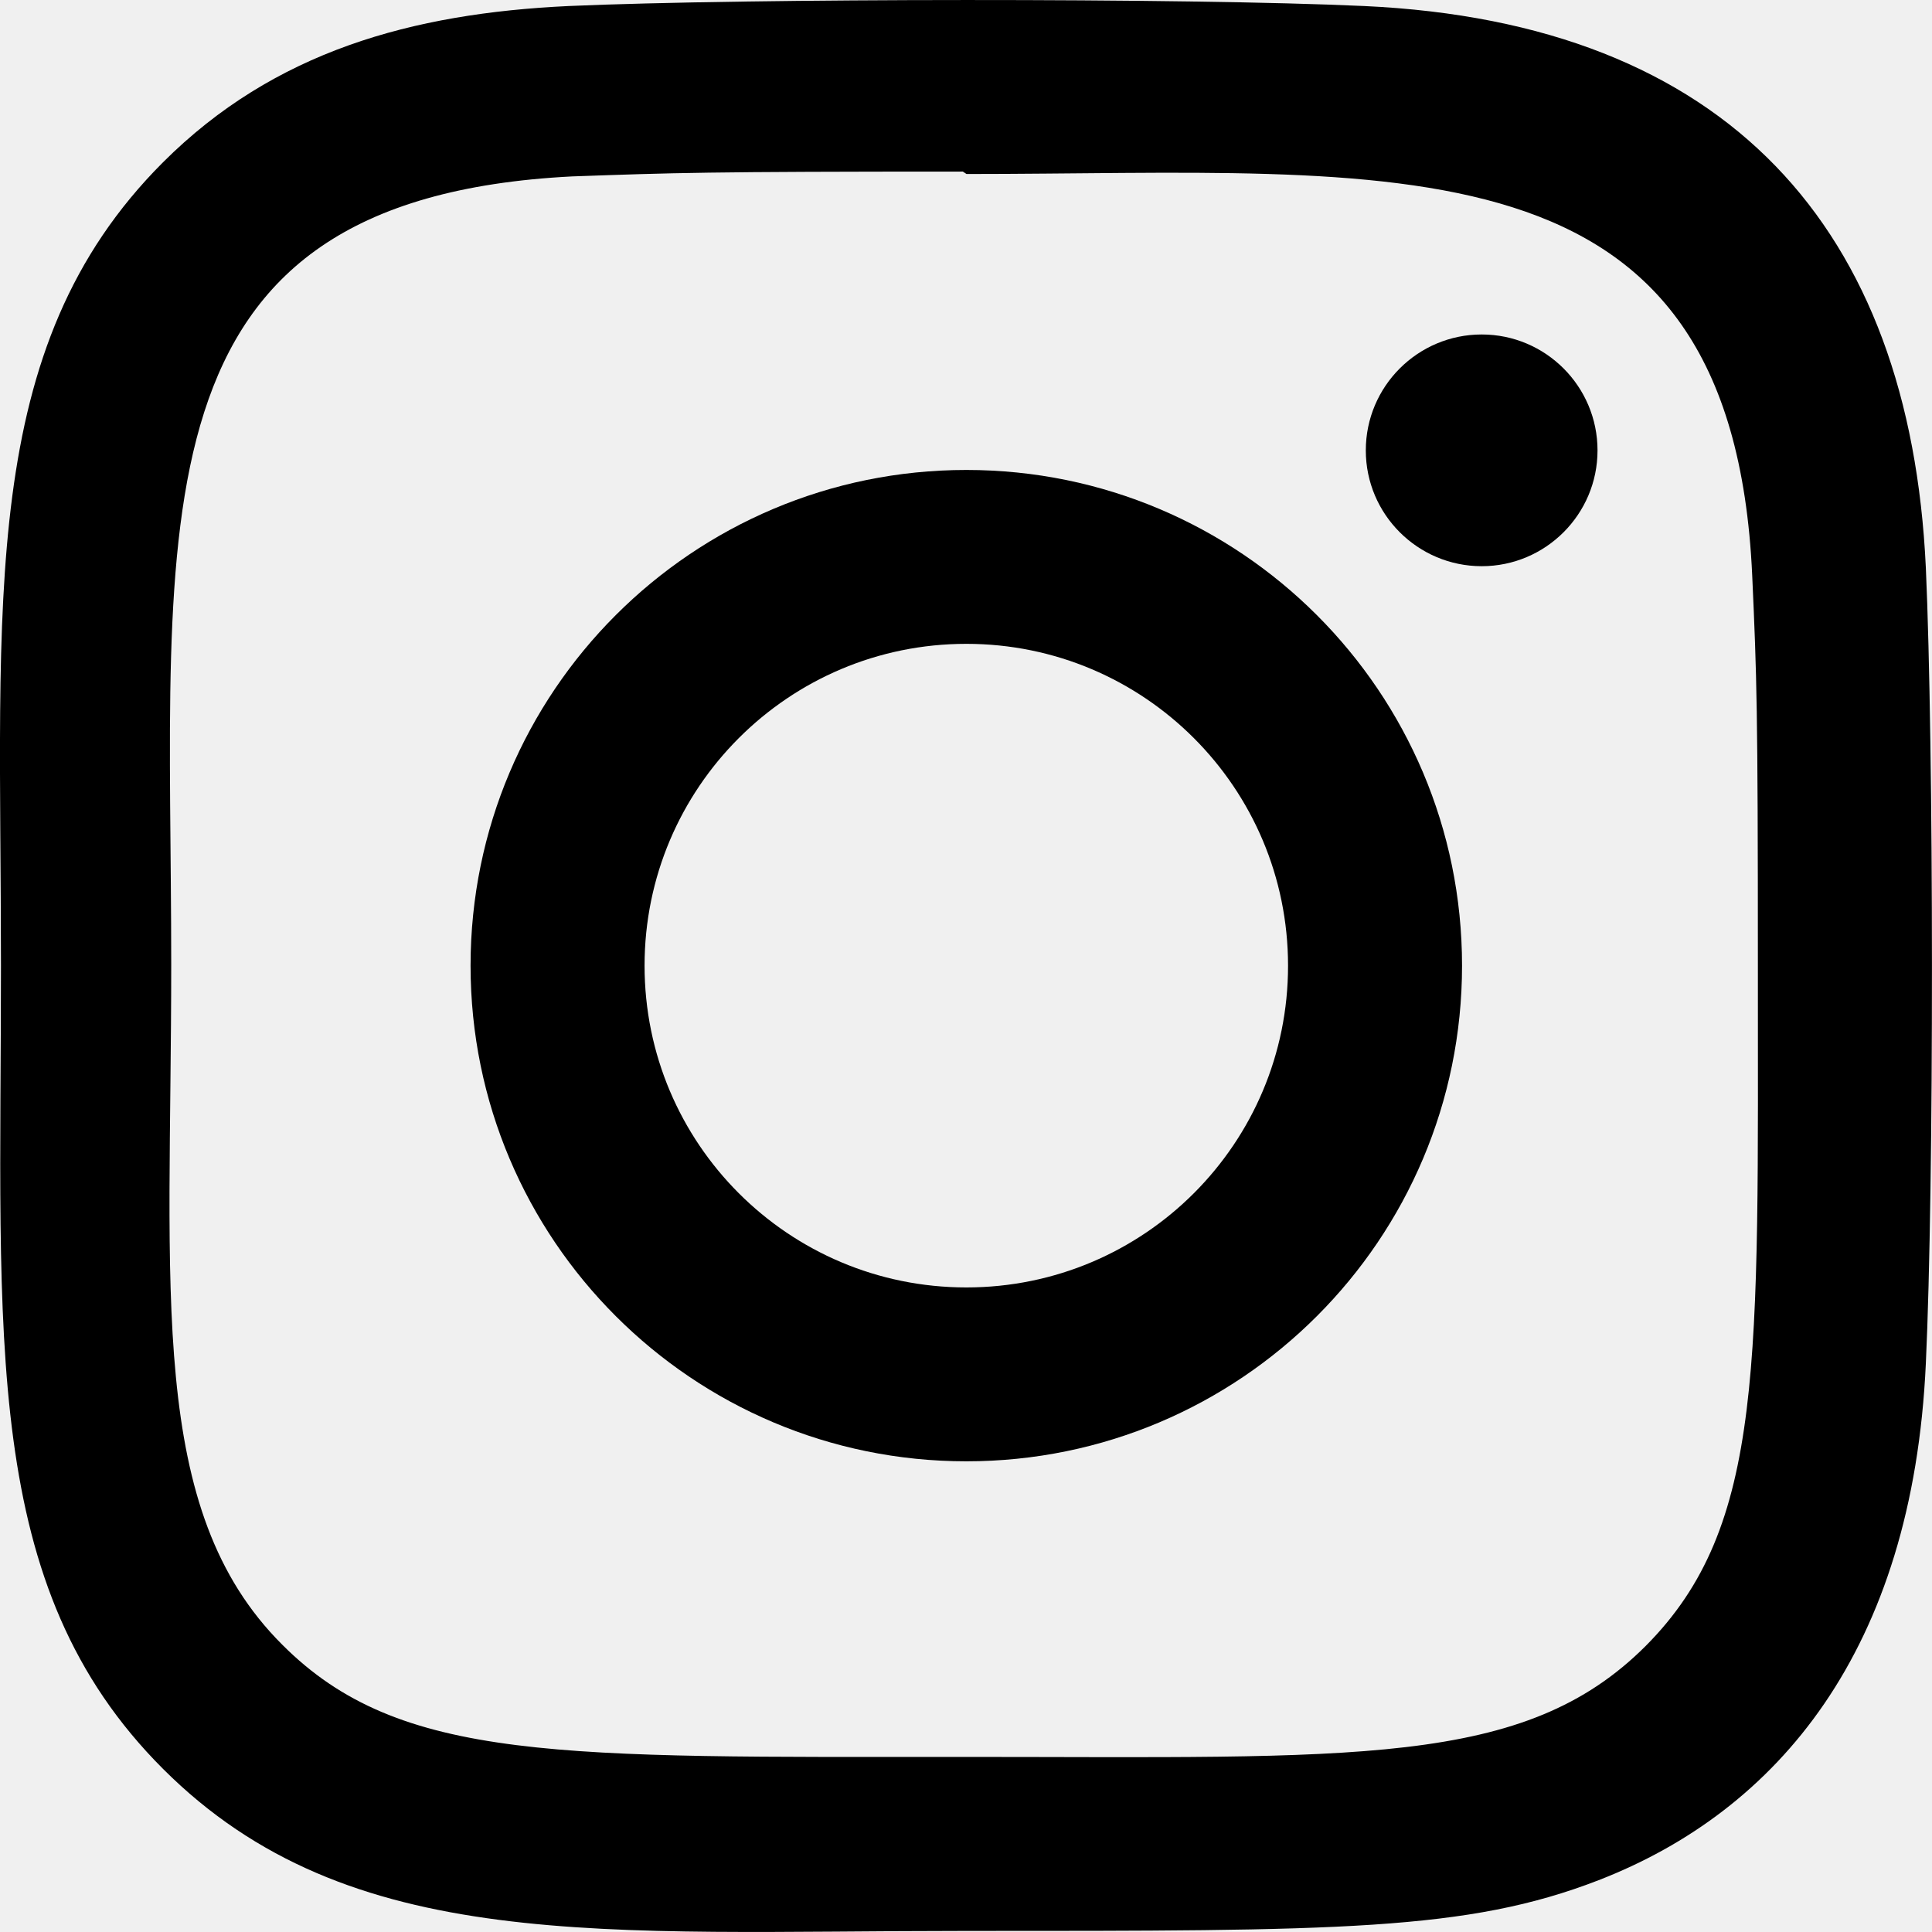
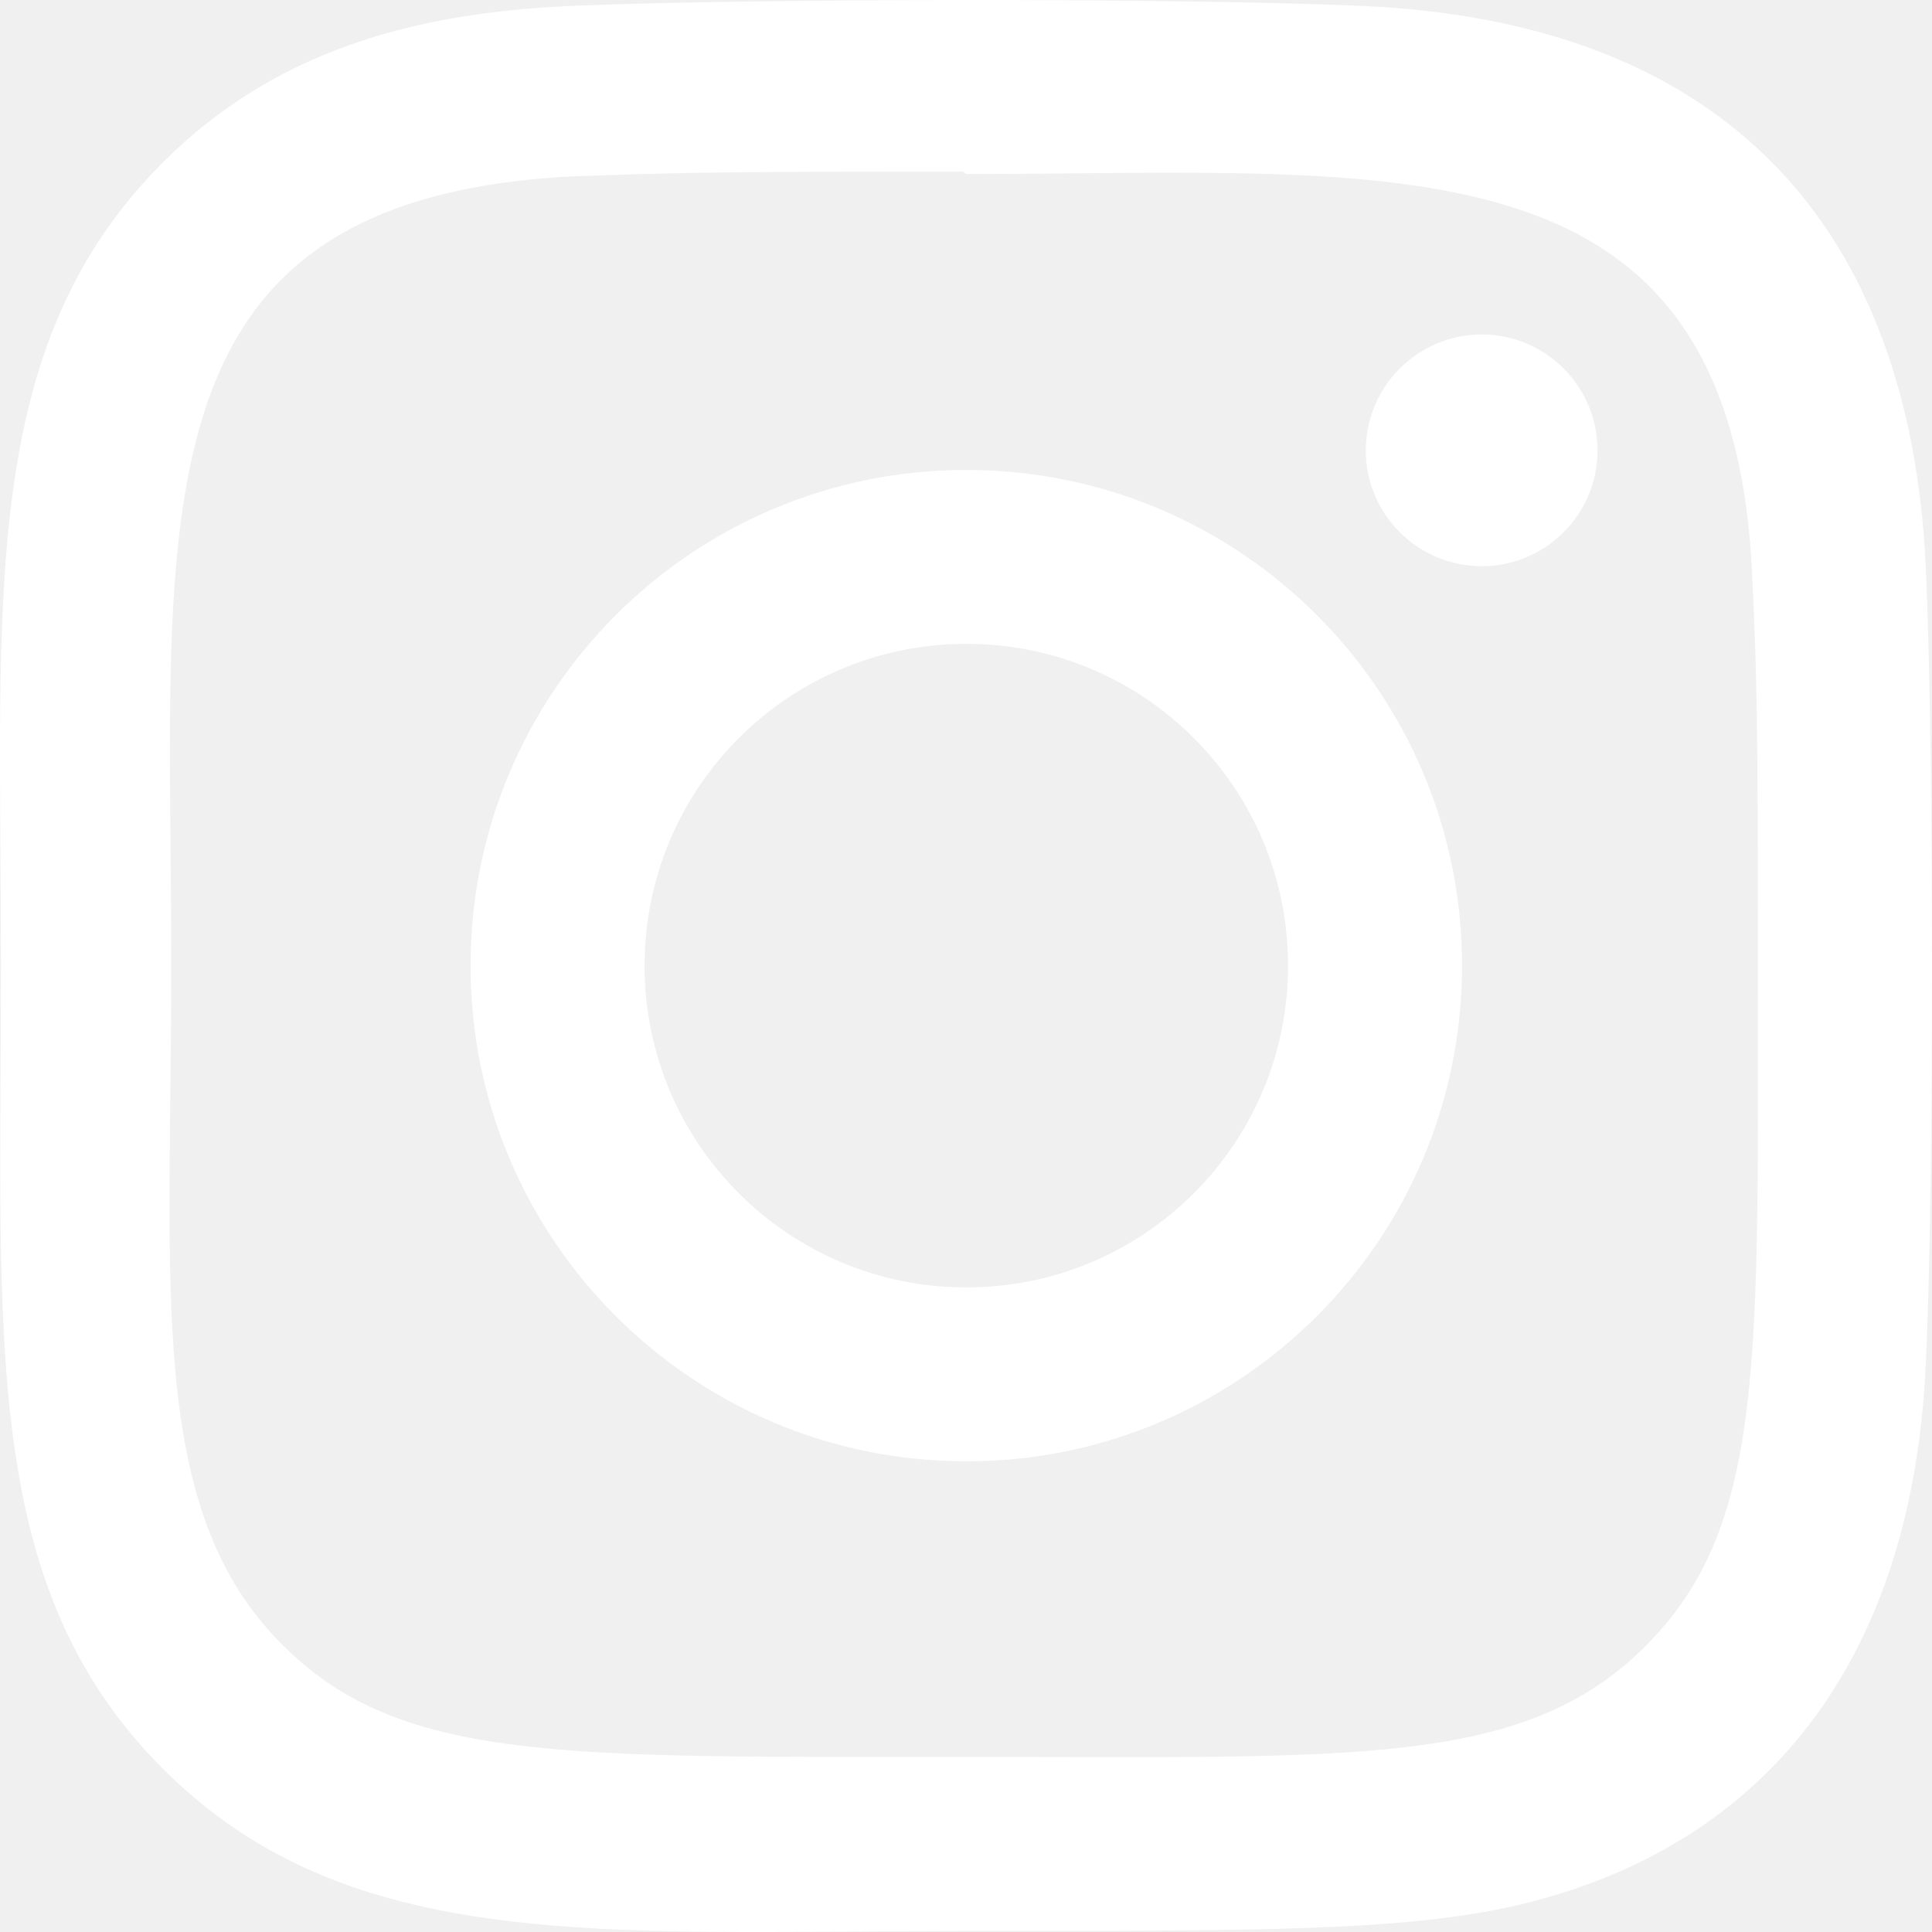
<svg xmlns="http://www.w3.org/2000/svg" width="16" height="16" viewBox="0 0 16 16" fill="none">
-   <path d="M8.003 3.892C5.734 3.892 3.897 5.73 3.897 7.997C3.897 10.265 5.736 12.102 8.003 12.102C10.271 12.102 12.108 10.264 12.108 7.997C12.108 5.728 10.269 3.892 8.003 3.892V3.892ZM8.003 10.662C6.53 10.662 5.338 9.469 5.338 7.997C5.338 6.525 6.531 5.332 8.003 5.332C9.475 5.332 10.667 6.525 10.667 7.997C10.668 9.469 9.475 10.662 8.003 10.662V10.662Z" fill="#000000" />
-   <path d="M11.299 0.05C9.827 -0.018 6.181 -0.015 4.707 0.05C3.413 0.111 2.271 0.424 1.35 1.344C-0.189 2.883 0.008 4.956 0.008 7.997C0.008 11.109 -0.165 13.134 1.35 14.649C2.895 16.193 4.998 15.991 8.003 15.991C11.085 15.991 12.149 15.993 13.239 15.571C14.721 14.996 15.84 13.671 15.949 11.292C16.018 9.819 16.015 6.174 15.949 4.701C15.817 1.892 14.31 0.189 11.299 0.05V0.05ZM13.629 13.631C12.62 14.64 11.221 14.55 7.983 14.55C4.65 14.55 3.313 14.599 2.338 13.621C1.215 12.503 1.418 10.708 1.418 7.986C1.418 4.303 1.04 1.65 4.737 1.461C5.586 1.431 5.836 1.421 7.974 1.421L8.004 1.441C11.557 1.441 14.344 1.069 14.511 4.765C14.549 5.608 14.558 5.861 14.558 7.996C14.557 11.291 14.62 12.635 13.629 13.631V13.631Z" fill="#000000" />
-   <path d="M12.271 4.689C12.8 4.689 13.23 4.259 13.23 3.73C13.23 3.2 12.8 2.77 12.271 2.77C11.741 2.77 11.311 3.2 11.311 3.73C11.311 4.259 11.741 4.689 12.271 4.689Z" fill="#000000" />
+   <path d="M8.003 3.892C5.734 3.892 3.897 5.73 3.897 7.997C3.897 10.265 5.736 12.102 8.003 12.102C10.271 12.102 12.108 10.264 12.108 7.997C12.108 5.728 10.269 3.892 8.003 3.892V3.892ZM8.003 10.662C6.53 10.662 5.338 9.469 5.338 7.997C5.338 6.525 6.531 5.332 8.003 5.332C9.475 5.332 10.667 6.525 10.667 7.997C10.668 9.469 9.475 10.662 8.003 10.662V10.662Z" fill="white" />
+   <path d="M11.299 0.05C9.827 -0.018 6.181 -0.015 4.707 0.05C3.413 0.111 2.271 0.424 1.35 1.344C-0.189 2.883 0.008 4.956 0.008 7.997C0.008 11.109 -0.165 13.134 1.35 14.649C2.895 16.193 4.998 15.991 8.003 15.991C11.085 15.991 12.149 15.993 13.239 15.571C14.721 14.996 15.84 13.671 15.949 11.292C16.018 9.819 16.015 6.174 15.949 4.701C15.817 1.892 14.31 0.189 11.299 0.05V0.05ZM13.629 13.631C12.62 14.64 11.221 14.55 7.983 14.55C4.65 14.55 3.313 14.599 2.338 13.621C1.215 12.503 1.418 10.708 1.418 7.986C1.418 4.303 1.04 1.65 4.737 1.461C5.586 1.431 5.836 1.421 7.974 1.421L8.004 1.441C11.557 1.441 14.344 1.069 14.511 4.765C14.549 5.608 14.558 5.861 14.558 7.996C14.557 11.291 14.62 12.635 13.629 13.631V13.631Z" fill="white" />
+   <path d="M12.271 4.689C12.8 4.689 13.23 4.259 13.23 3.73C13.23 3.2 12.8 2.77 12.271 2.77C11.741 2.77 11.311 3.2 11.311 3.73C11.311 4.259 11.741 4.689 12.271 4.689Z" fill="white" />
</svg>
